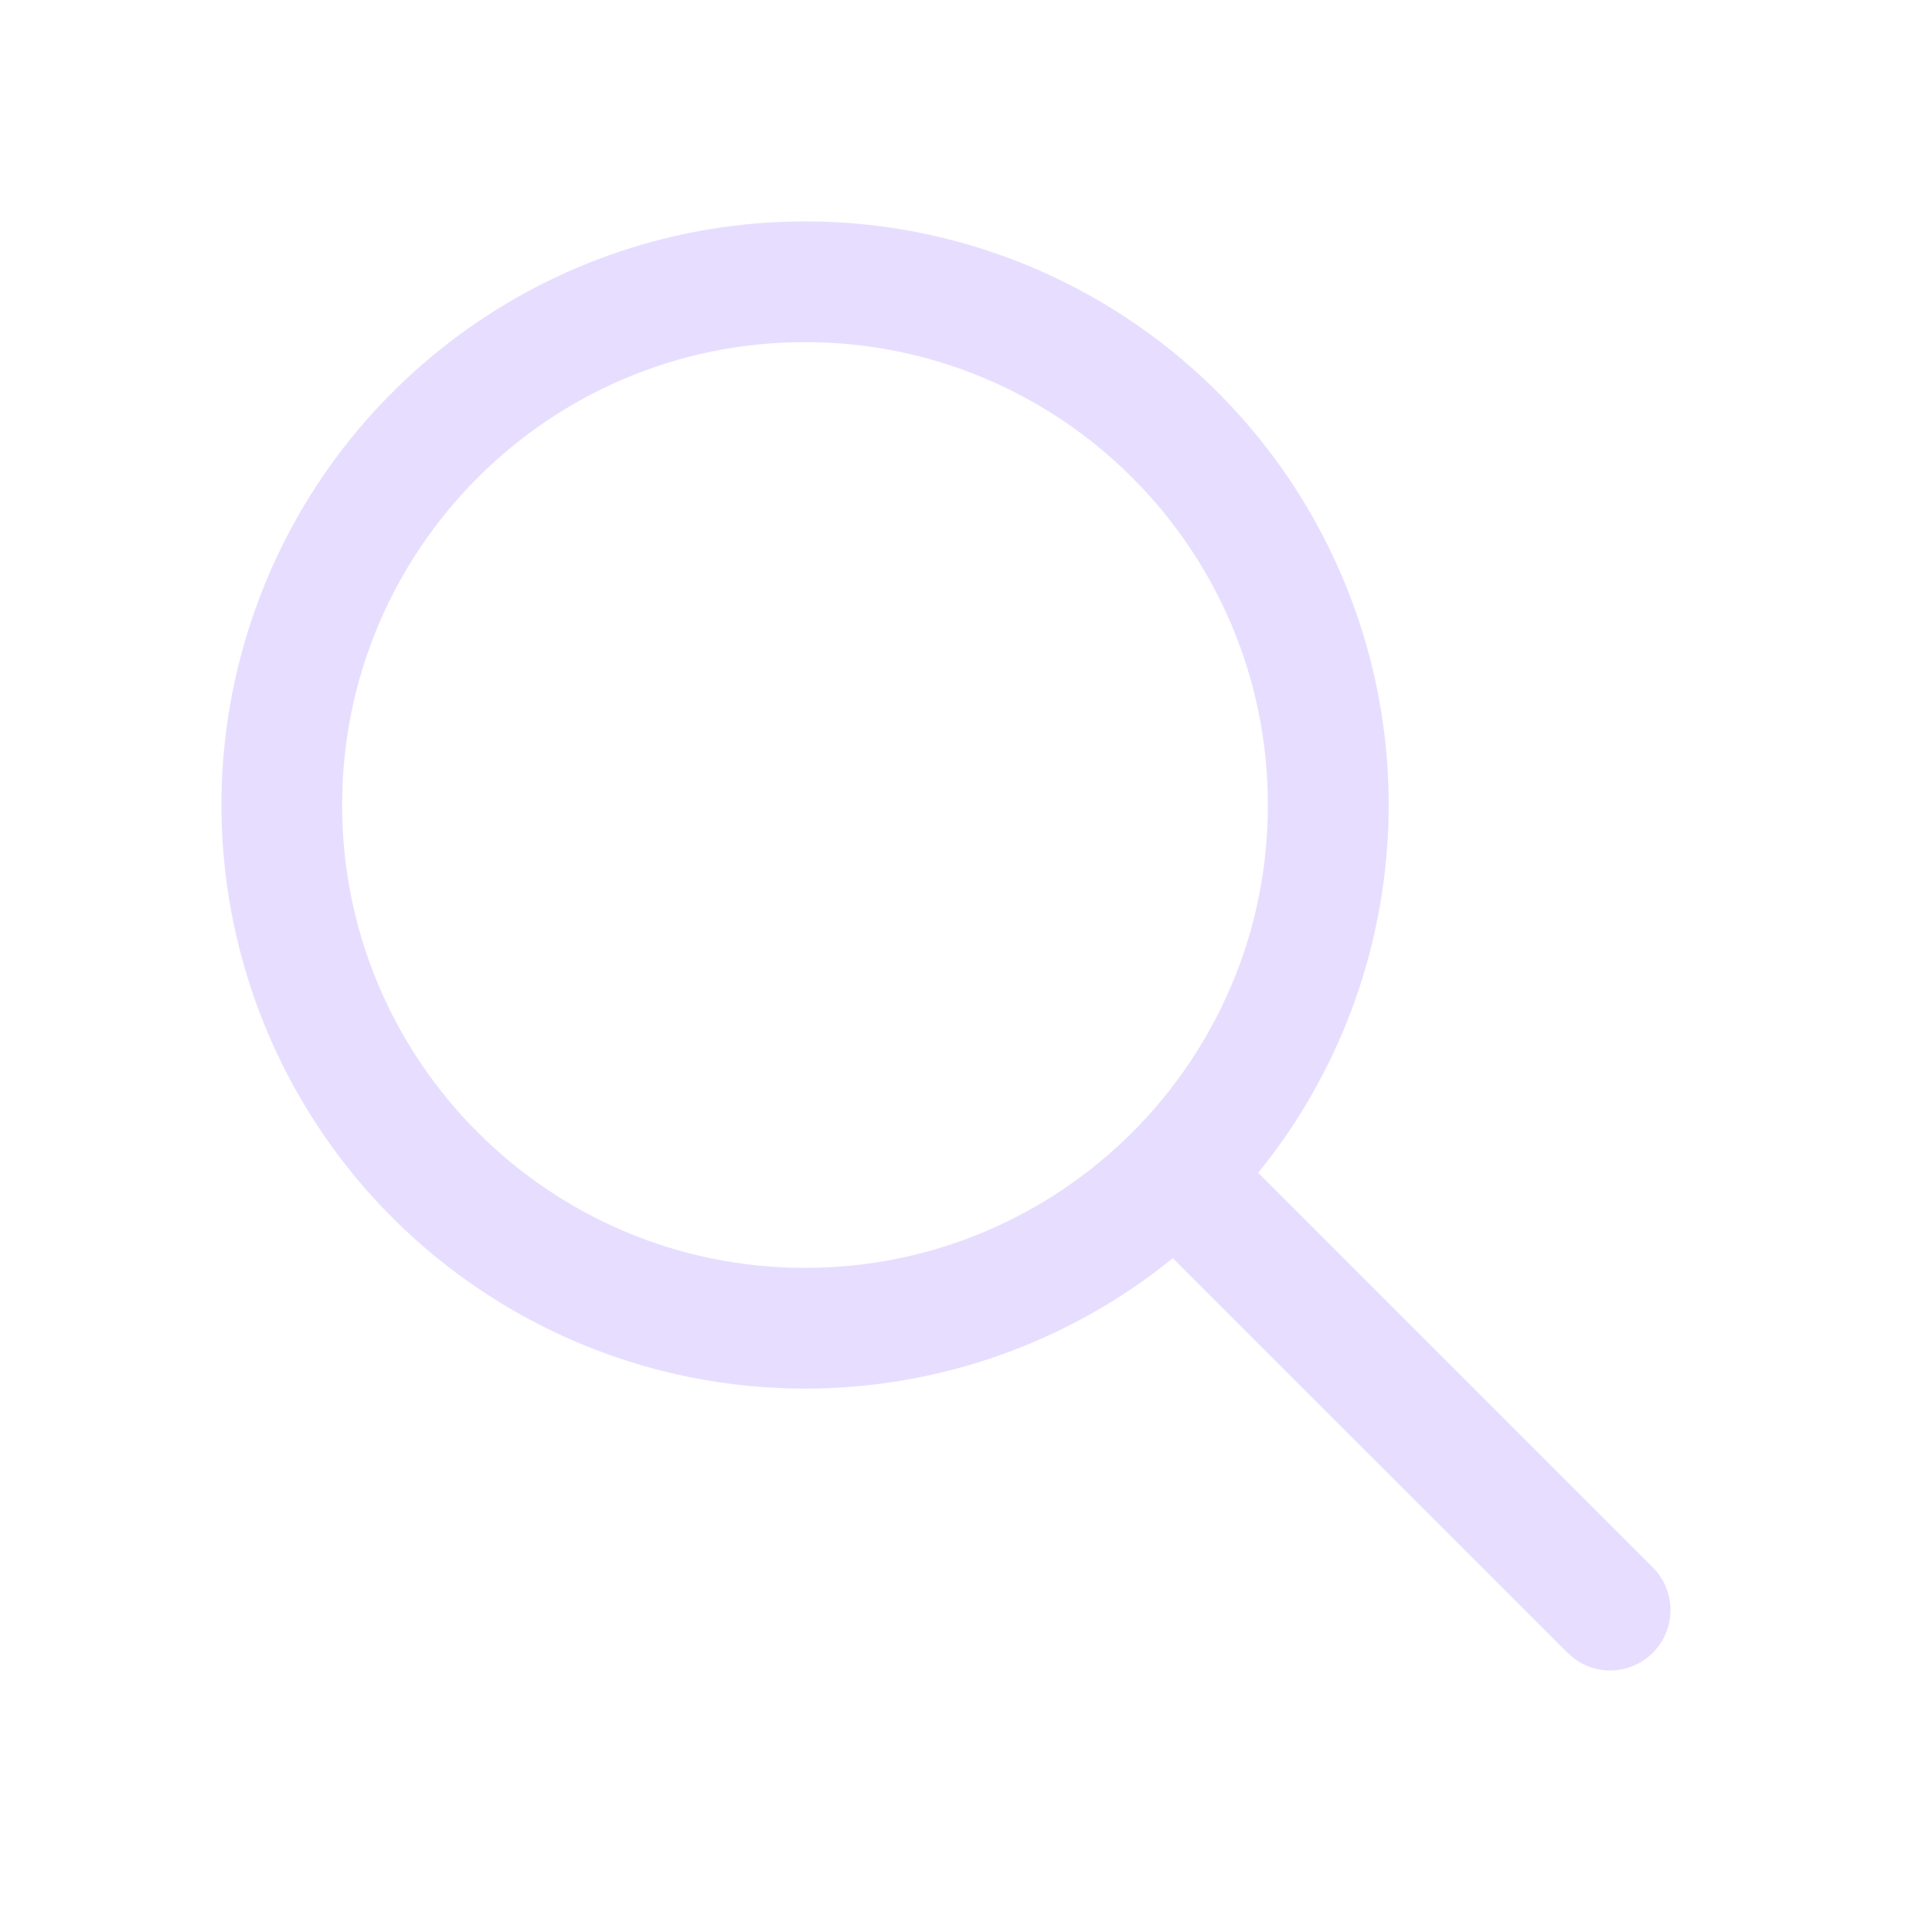
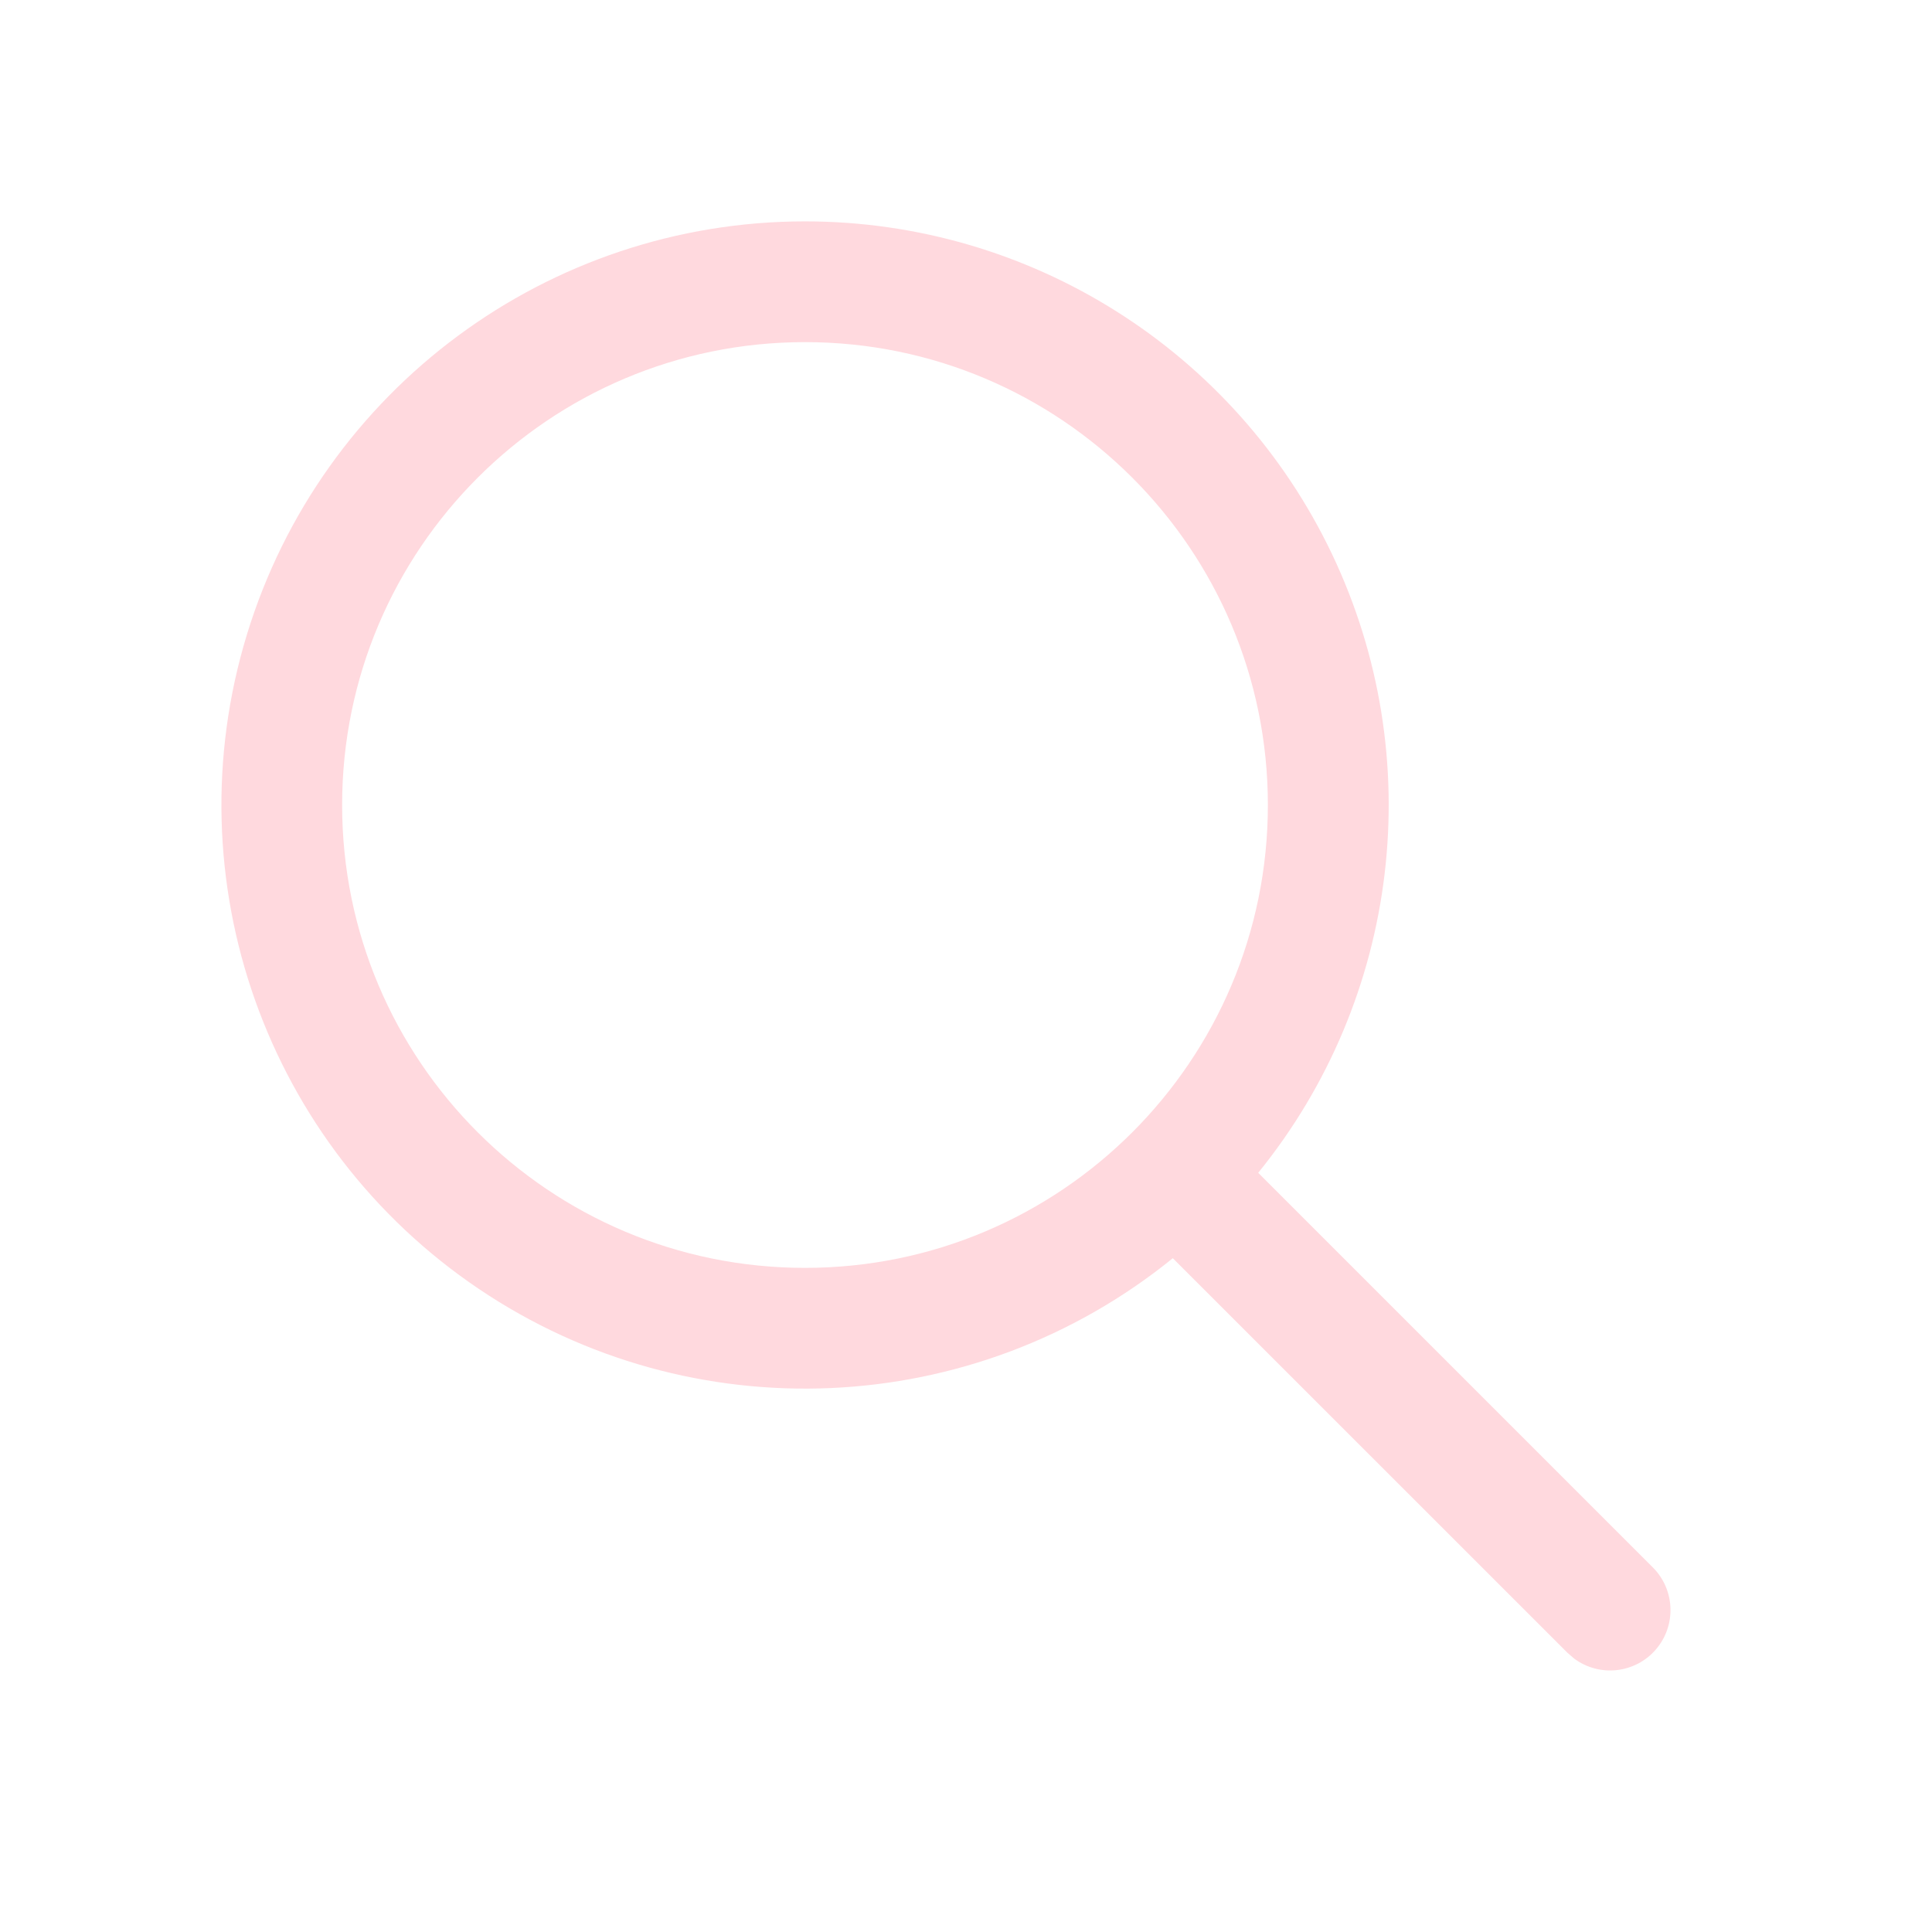
<svg xmlns="http://www.w3.org/2000/svg" width="24" height="24" fill="none" viewBox="0 0 24 24">
-   <path d="M10 2.75a7.25 7.25 0 0 1 5.63 11.819l4.9 4.9a.75.75 0 0 1-.976 1.134l-.084-.073-4.901-4.9A7.25 7.25 0 1 1 10 2.75Zm0 1.5a5.75 5.75 0 1 0 0 11.5 5.75 5.75 0 0 0 0-11.5Z" fill="#e7deff" />
+   <path d="M10 2.75a7.25 7.25 0 0 1 5.63 11.819l4.9 4.9a.75.75 0 0 1-.976 1.134l-.084-.073-4.901-4.9A7.25 7.25 0 1 1 10 2.75Zm0 1.5a5.75 5.75 0 1 0 0 11.5 5.75 5.75 0 0 0 0-11.5Z" fill="#ffd9de" />
</svg>
